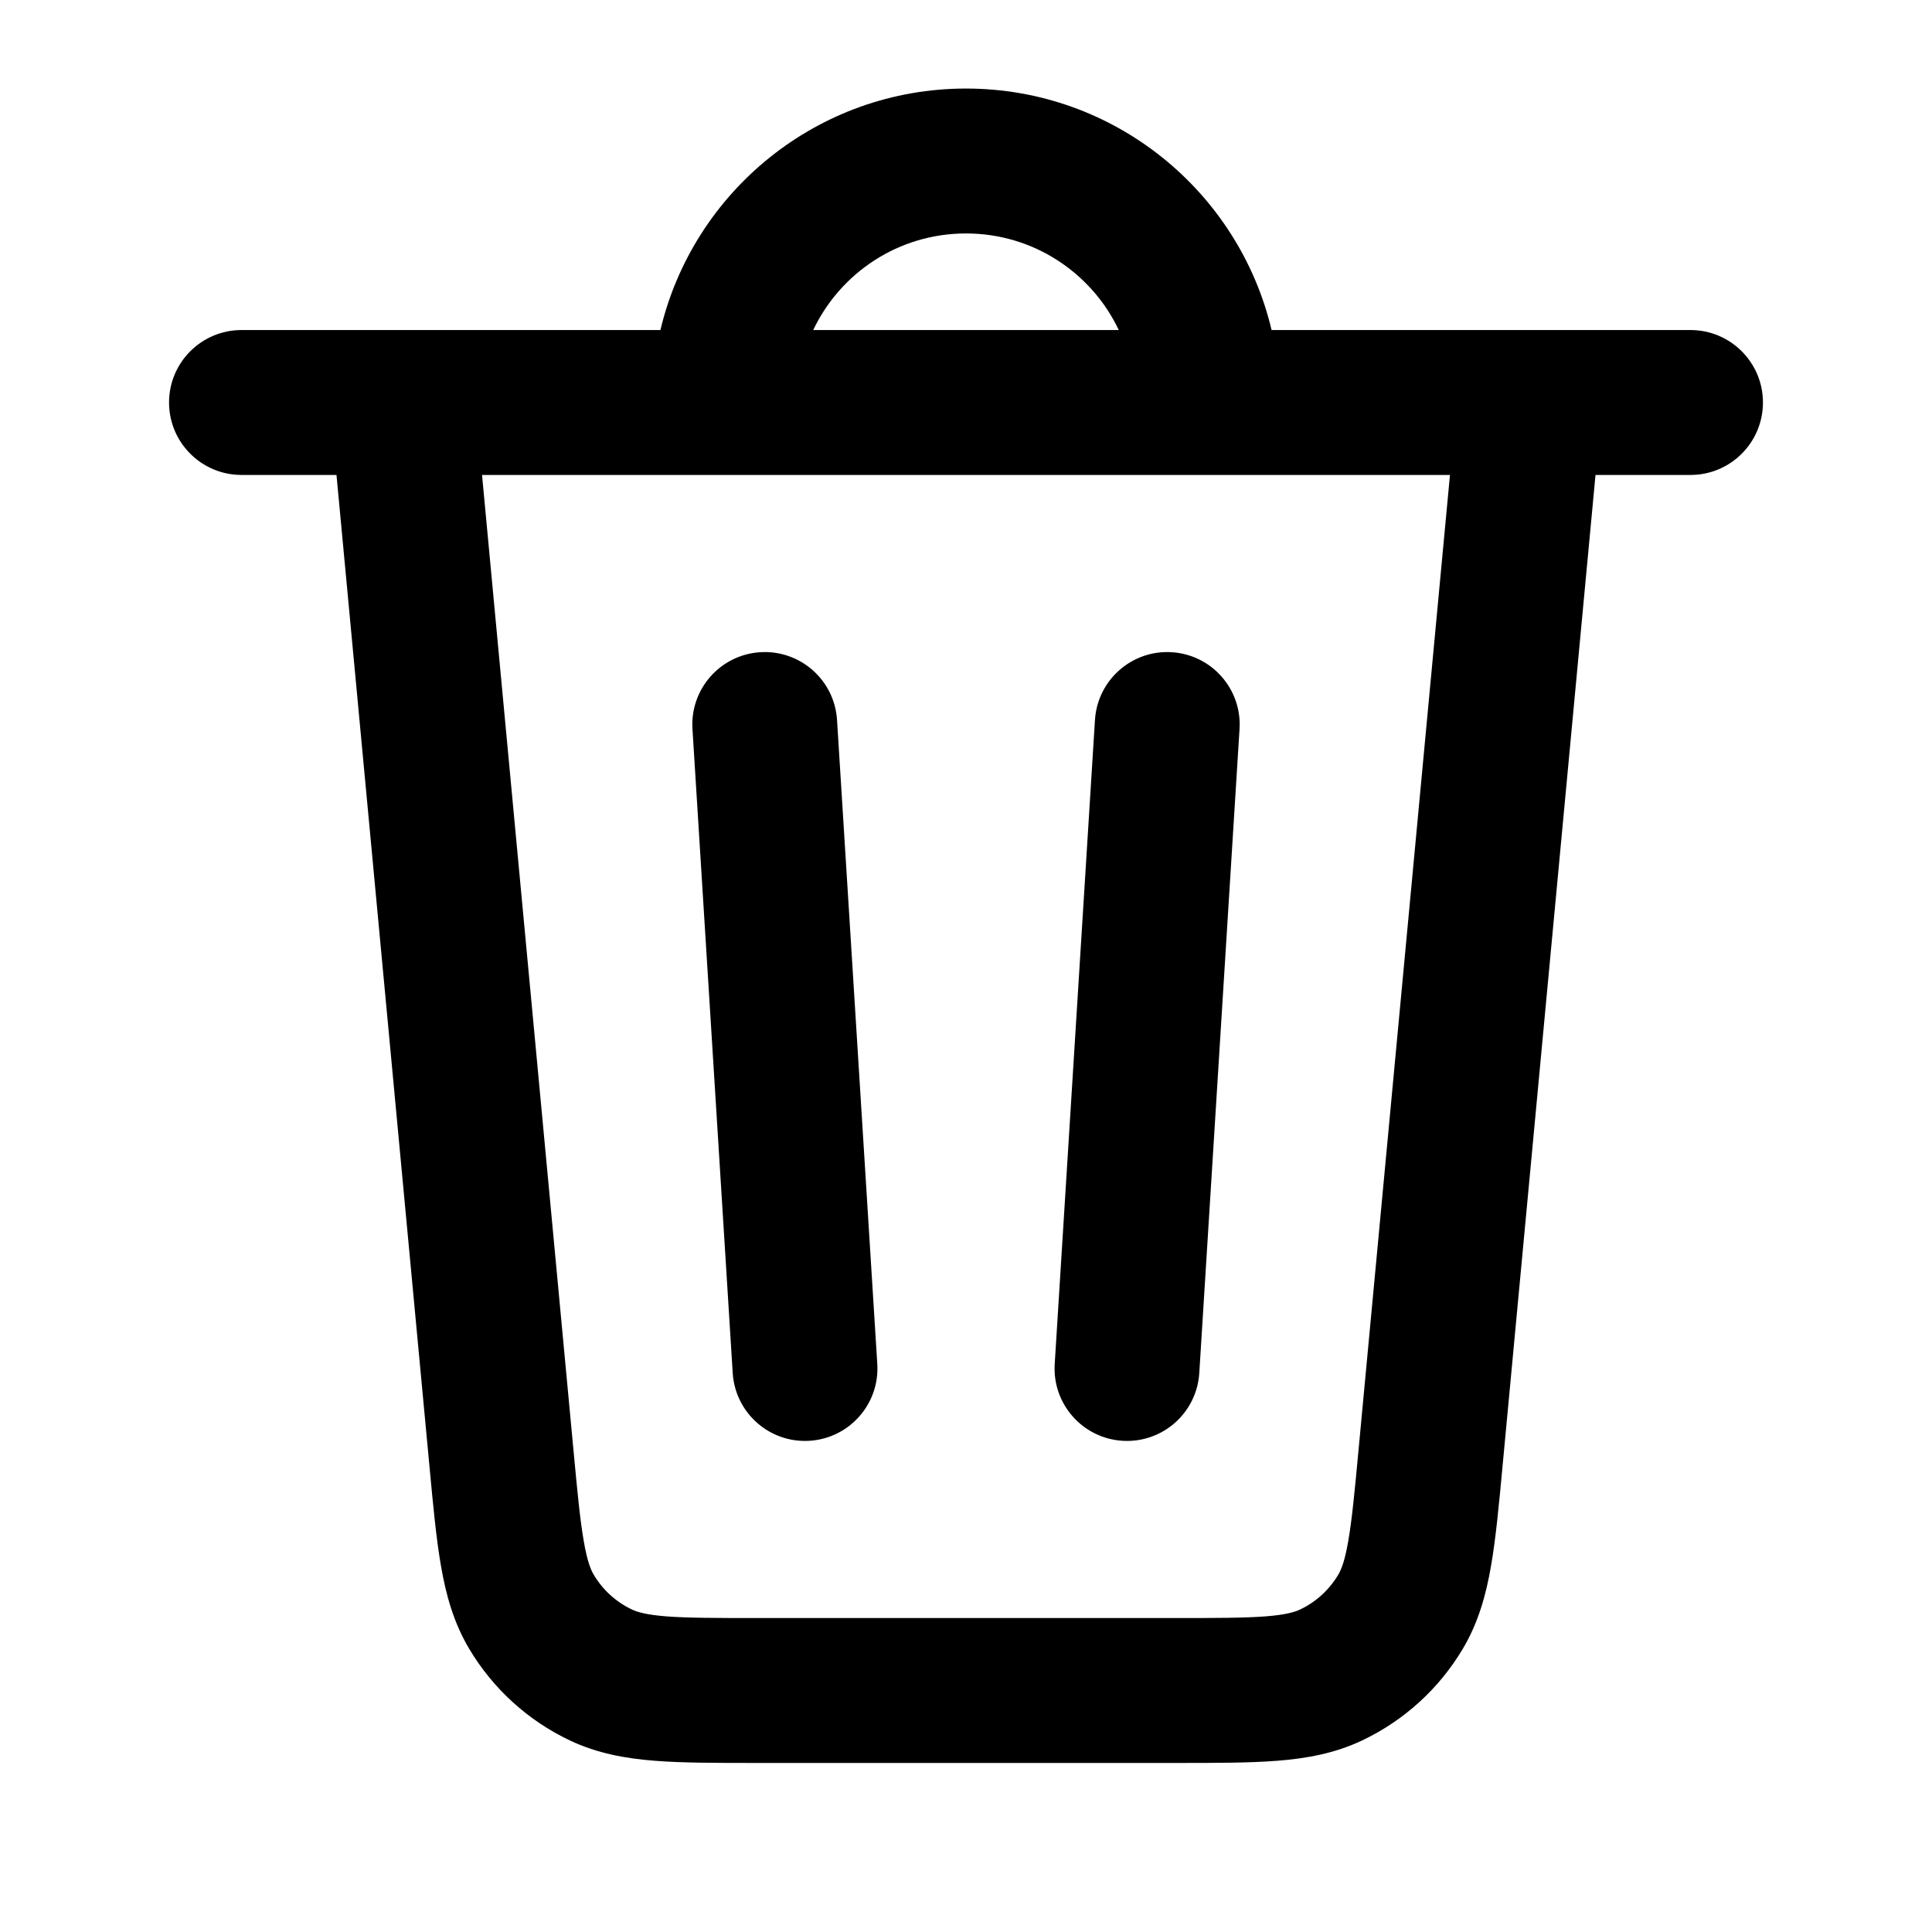
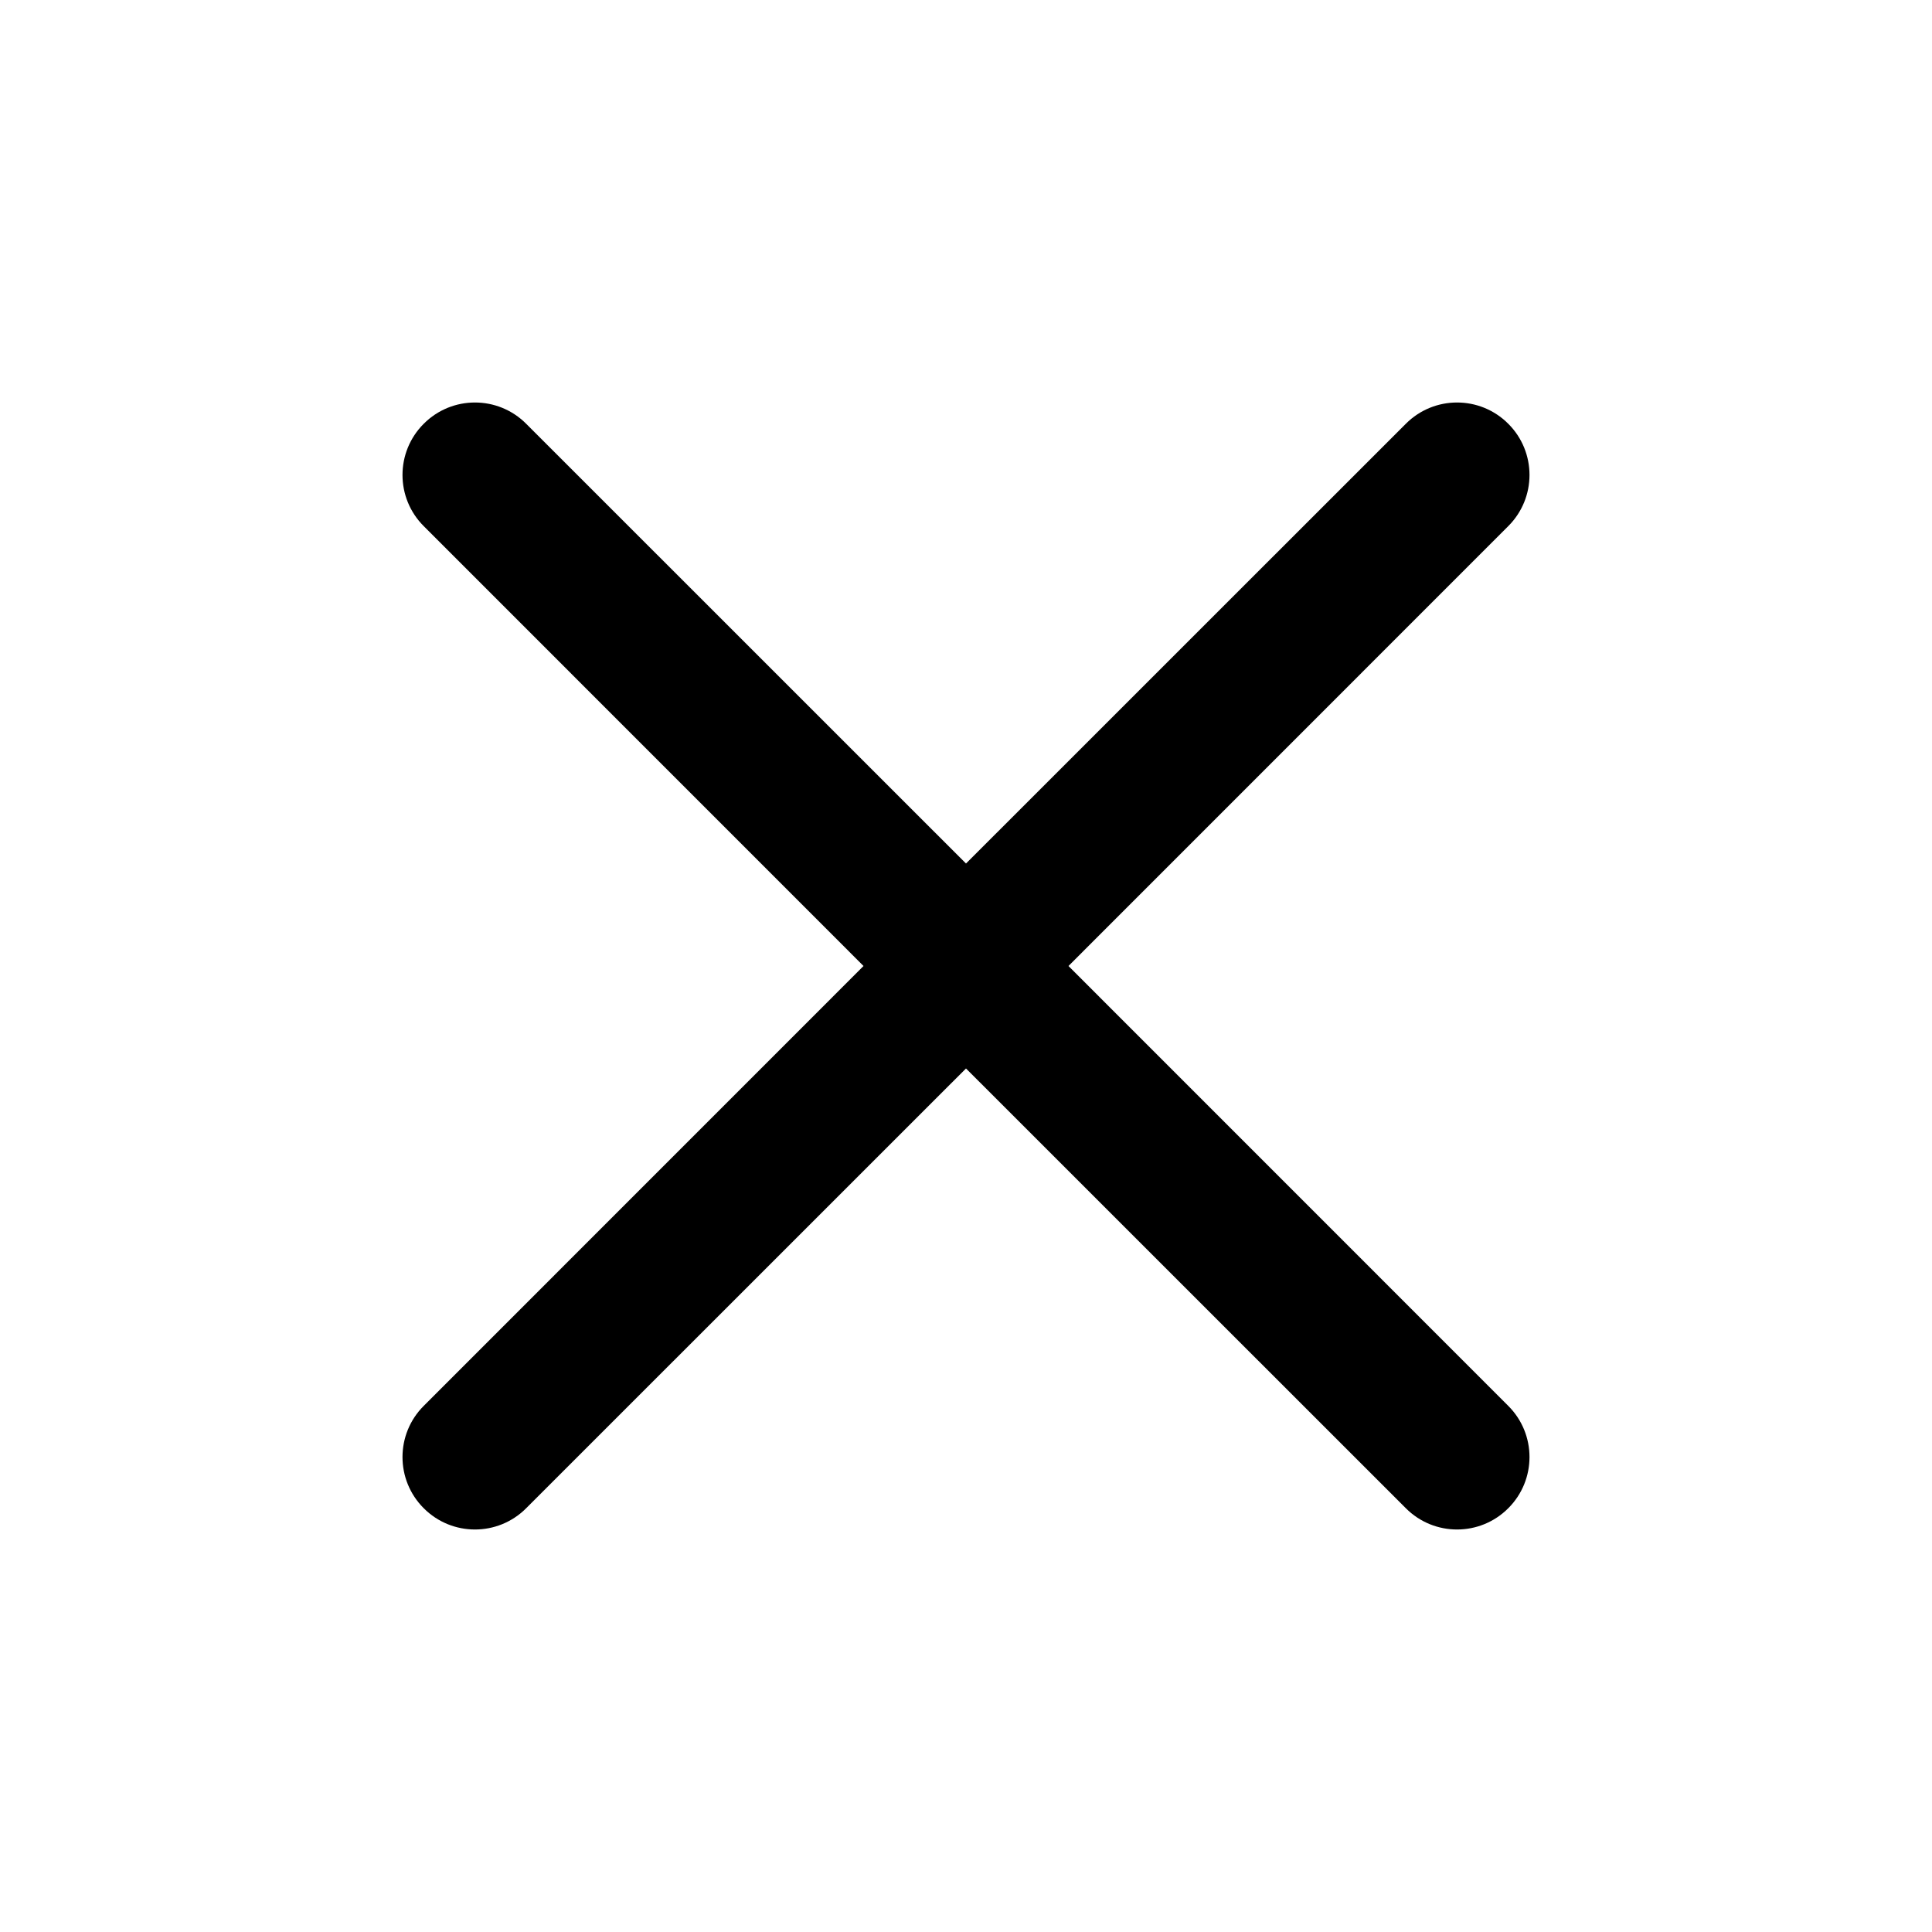
<svg xmlns="http://www.w3.org/2000/svg" width="24" height="24" viewBox="0 0 24 24" fill="none">
-   <path fill-rule="evenodd" clip-rule="evenodd" d="M14.556 8.102C15.052 8.133 15.429 8.56 15.398 9.056L14.898 17.056C14.867 17.552 14.44 17.929 13.944 17.898C13.448 17.867 13.071 17.44 13.102 16.944L13.602 8.944C13.633 8.448 14.06 8.071 14.556 8.102Z" fill="currentColor" />
-   <path fill-rule="evenodd" clip-rule="evenodd" d="M9.444 8.102C8.948 8.133 8.571 8.56 8.602 9.056L9.102 17.056C9.133 17.552 9.56 17.929 10.056 17.898C10.552 17.867 10.929 17.44 10.898 16.944L10.398 8.944C10.367 8.448 9.94 8.071 9.444 8.102Z" fill="currentColor" />
-   <path fill-rule="evenodd" clip-rule="evenodd" d="M3 4.1C2.503 4.1 2.1 4.503 2.1 5C2.1 5.497 2.503 5.9 3 5.9H4.18L5.335 18.216C5.38 18.7 5.419 19.114 5.478 19.453C5.54 19.812 5.635 20.157 5.829 20.483C6.123 20.977 6.558 21.373 7.078 21.62C7.42 21.782 7.773 21.845 8.135 21.873C8.479 21.9 8.895 21.9 9.381 21.9H14.619C15.105 21.9 15.521 21.9 15.865 21.873C16.227 21.845 16.58 21.782 16.922 21.62C17.442 21.373 17.877 20.977 18.171 20.483C18.365 20.157 18.46 19.812 18.522 19.453C18.581 19.114 18.62 18.7 18.665 18.216L19.82 5.9H21C21.497 5.9 21.9 5.497 21.9 5C21.9 4.503 21.497 4.1 21 4.1H15.796C15.389 2.38 13.844 1.1 12 1.1C10.156 1.1 8.611 2.38 8.204 4.1H3ZM7.124 18.015C7.173 18.541 7.206 18.884 7.252 19.146C7.295 19.396 7.339 19.501 7.376 19.562C7.487 19.75 7.652 19.9 7.85 19.994C7.914 20.024 8.022 20.059 8.276 20.079C8.541 20.099 8.885 20.1 9.414 20.1H14.586C15.114 20.1 15.459 20.099 15.724 20.079C15.978 20.059 16.086 20.024 16.15 19.994C16.348 19.9 16.512 19.75 16.624 19.562C16.66 19.501 16.705 19.396 16.748 19.146C16.794 18.884 16.827 18.541 16.876 18.015L18.012 5.9H5.988L7.124 18.015ZM12 2.9C11.162 2.9 10.439 3.39 10.102 4.1H13.898C13.561 3.39 12.838 2.9 12 2.9Z" fill="currentColor" />
+   <path d="M5.264 5.264C5.615 4.912 6.185 4.912 6.536 5.264L12 10.727L17.464 5.264C17.815 4.912 18.385 4.912 18.736 5.264C19.088 5.615 19.088 6.185 18.736 6.536L13.273 12L18.736 17.464C19.088 17.815 19.088 18.385 18.736 18.736C18.385 19.088 17.815 19.088 17.464 18.736L12 13.273L6.536 18.736C6.185 19.088 5.615 19.088 5.264 18.736C4.912 18.385 4.912 17.815 5.264 17.464L10.727 12L5.264 6.536C4.912 6.185 4.912 5.615 5.264 5.264Z" fill="currentColor" />
</svg>
